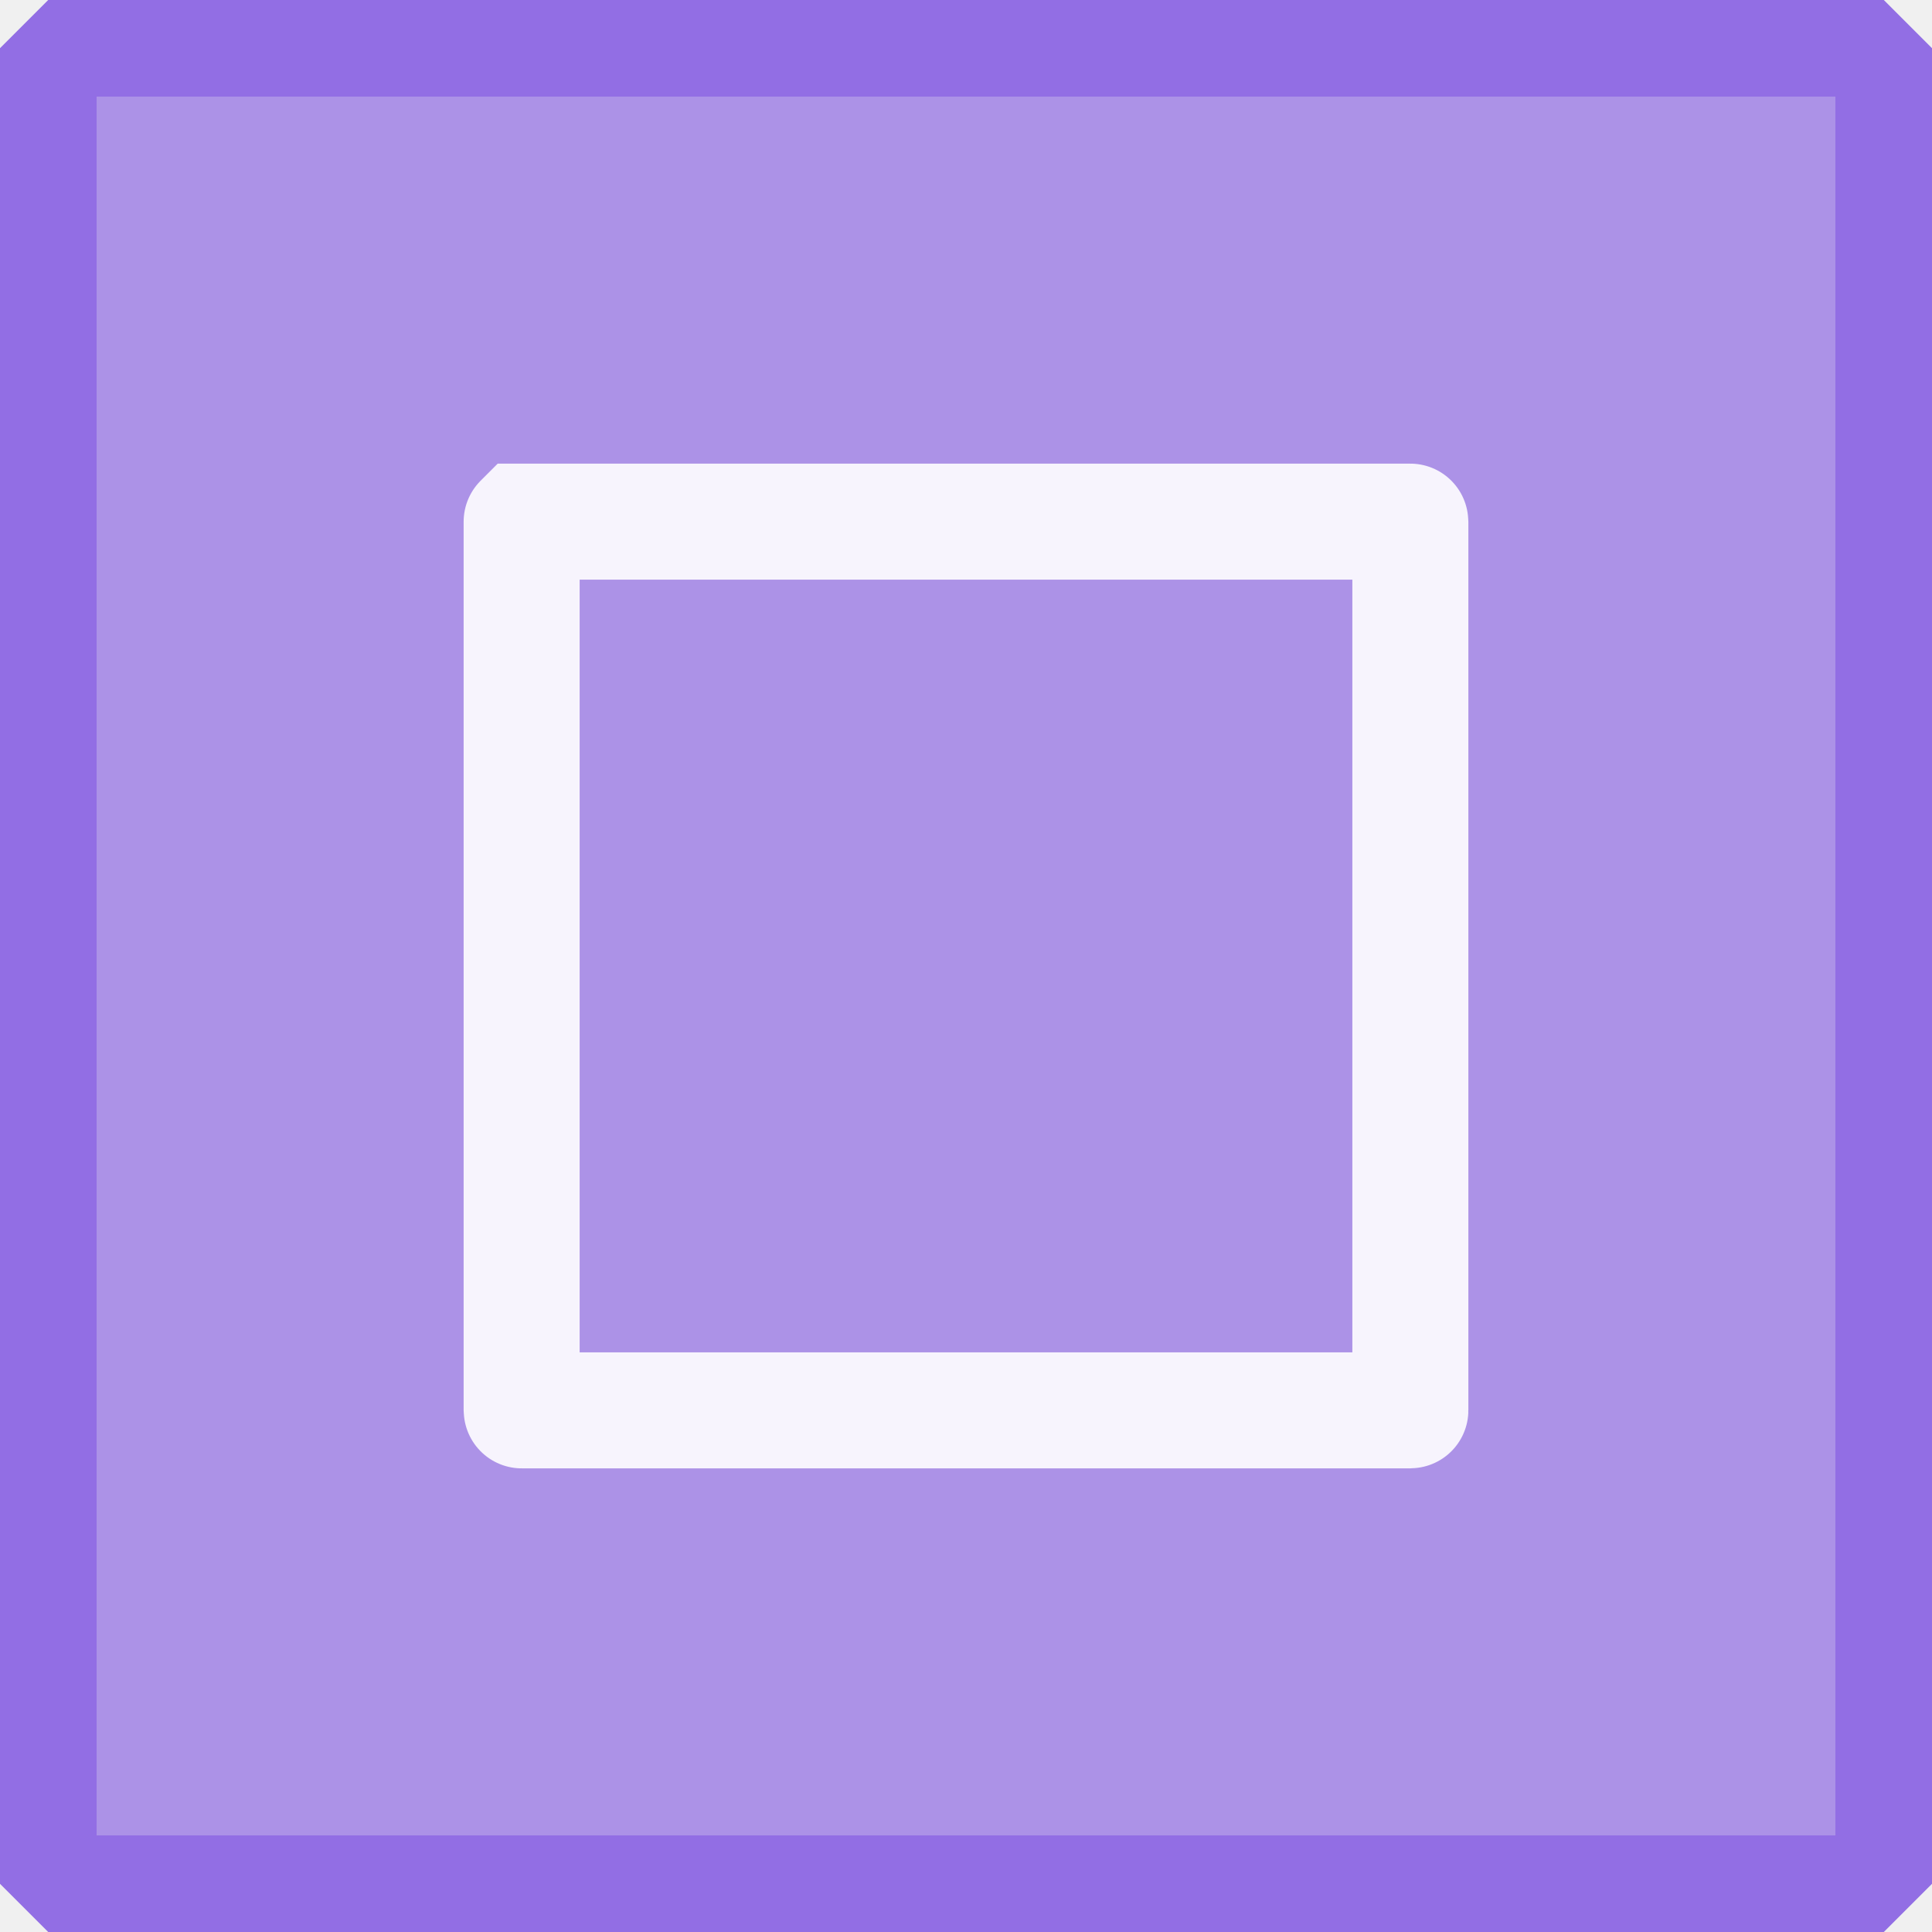
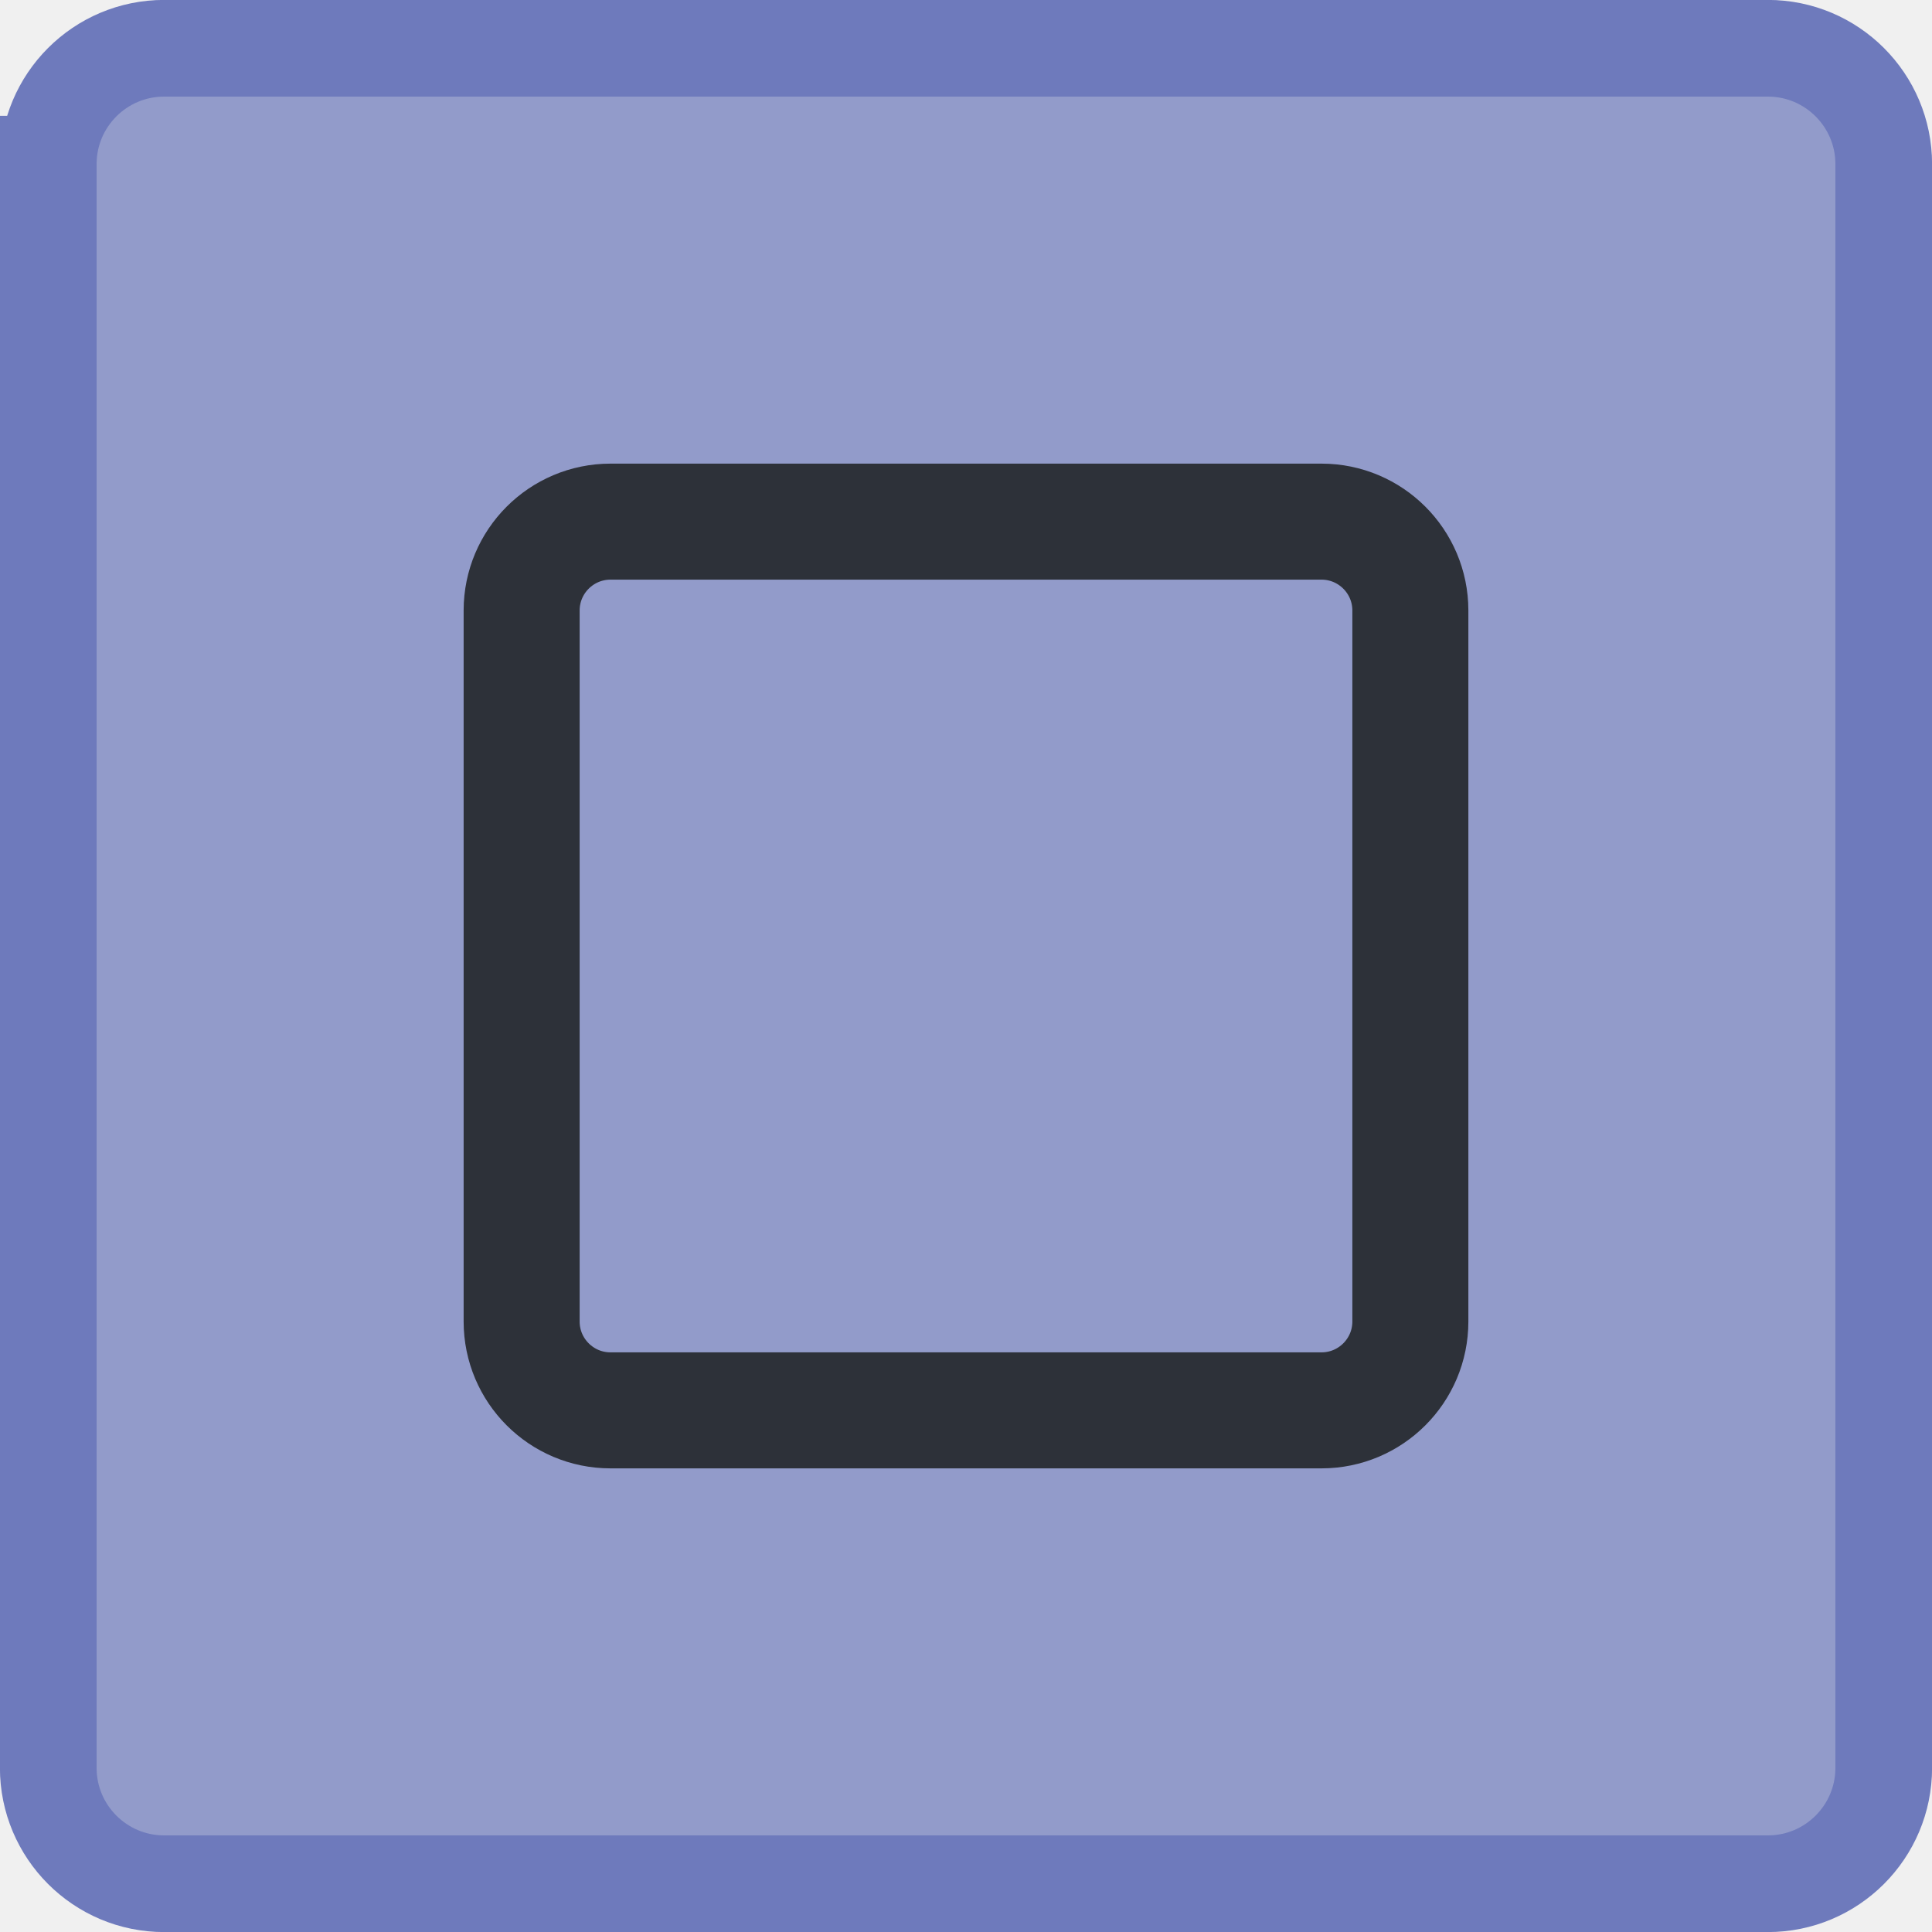
<svg xmlns="http://www.w3.org/2000/svg" viewBox="0 0 50 50" version="1.2" baseProfile="tiny">
  <defs>
</defs>
  <g fill="none" stroke="black" stroke-width="1" fill-rule="evenodd" stroke-linecap="square" stroke-linejoin="bevel">
    <g fill="none" stroke="#000000" stroke-opacity="1" stroke-width="1" stroke-linecap="square" stroke-linejoin="bevel" transform="matrix(1,0,0,1,0,0)" font-family="Noto Sans" font-size="10" font-weight="400" font-style="normal">
</g>
-     <g fill="#926ee4" fill-opacity="0.72" stroke="#926ee4" stroke-opacity="1" stroke-width="2.502" stroke-linecap="square" stroke-linejoin="bevel" transform="matrix(1,0,0,1,2.5,2.5)" font-family="Noto Sans" font-size="10" font-weight="400" font-style="normal">
-       <rect x="-1.251" y="-1.251" width="47.502" height="47.502" />
+     <g fill="#6e7abc" fill-opacity="0.72" stroke="#6e7abc" stroke-opacity="1" stroke-width="2.502" stroke-linecap="square" stroke-linejoin="bevel" transform="matrix(1,0,0,1,2.5,2.5)" font-family="Noto Sans" font-size="10" font-weight="400" font-style="normal">
+       <path vector-effect="none" fill-rule="evenodd" d="M-1.251,1.749 C-1.251,0.092 0.092,-1.251 1.749,-1.251 L43.251,-1.251 C44.908,-1.251 46.251,0.092 46.251,1.749 L46.251,43.251 C46.251,44.908 44.908,46.251 43.251,46.251 L1.749,46.251 C0.092,46.251 -1.251,44.908 -1.251,43.251 L-1.251,1.749" />
    </g>
    <g fill="none" stroke="#000000" stroke-opacity="1" stroke-width="1" stroke-linecap="square" stroke-linejoin="bevel" transform="matrix(1,0,0,1,0,0)" font-family="Noto Sans" font-size="10" font-weight="400" font-style="normal">
</g>
-     <g fill="none" stroke="#ffffff" stroke-opacity="1" stroke-width="1.001" stroke-linecap="square" stroke-linejoin="bevel" transform="matrix(2.5,0,0,2.5,2.5,2.5)" font-family="Noto Sans" font-size="10" font-weight="400" font-style="normal">
+     <g fill="none" stroke="#232629" stroke-opacity="1" stroke-width="1.001" stroke-linecap="square" stroke-linejoin="bevel" transform="matrix(2.5,0,0,2.5,2.5,2.5)" font-family="Noto Sans" font-size="10" font-weight="400" font-style="normal">
</g>
-     <g fill="none" stroke="#ffffff" stroke-opacity="0.9" stroke-width="1.201" stroke-linecap="round" stroke-linejoin="miter" stroke-miterlimit="2" transform="matrix(2.5,0,0,2.5,2.5,2.5)" font-family="Noto Sans" font-size="10" font-weight="400" font-style="normal">
-       <path vector-effect="none" fill-rule="evenodd" d="M4.4,4.401 C4.4,4.401 4.401,4.4 4.401,4.4 L13.599,4.4 C13.6,4.4 13.6,4.401 13.6,4.401 L13.6,13.599 C13.6,13.6 13.6,13.6 13.599,13.6 L4.401,13.6 C4.401,13.6 4.4,13.6 4.4,13.599 L4.4,4.401" />
+     <g fill="none" stroke="#232629" stroke-opacity="0.9" stroke-width="1.201" stroke-linecap="round" stroke-linejoin="miter" stroke-miterlimit="2" transform="matrix(2.5,0,0,2.5,2.5,2.5)" font-family="Noto Sans" font-size="10" font-weight="400" font-style="normal">
+       <path vector-effect="none" fill-rule="evenodd" d="M4.4,5.32 C4.4,4.812 4.812,4.4 5.32,4.4 L12.68,4.4 C13.188,4.4 13.6,4.812 13.6,5.32 L13.6,12.68 C13.6,13.188 13.188,13.6 12.68,13.6 L5.32,13.6 C4.812,13.6 4.4,13.188 4.4,12.68 L4.4,5.32" />
    </g>
-     <g fill="none" stroke="#ffffff" stroke-opacity="1" stroke-width="1.001" stroke-linecap="square" stroke-linejoin="bevel" transform="matrix(2.5,0,0,2.5,2.5,2.5)" font-family="Noto Sans" font-size="10" font-weight="400" font-style="normal">
+     <g fill="none" stroke="#232629" stroke-opacity="1" stroke-width="1.001" stroke-linecap="square" stroke-linejoin="bevel" transform="matrix(2.5,0,0,2.5,2.5,2.5)" font-family="Noto Sans" font-size="10" font-weight="400" font-style="normal">
</g>
    <g fill="none" stroke="#000000" stroke-opacity="1" stroke-width="1" stroke-linecap="square" stroke-linejoin="bevel" transform="matrix(1,0,0,1,0,0)" font-family="Noto Sans" font-size="10" font-weight="400" font-style="normal">
</g>
  </g>
</svg>
